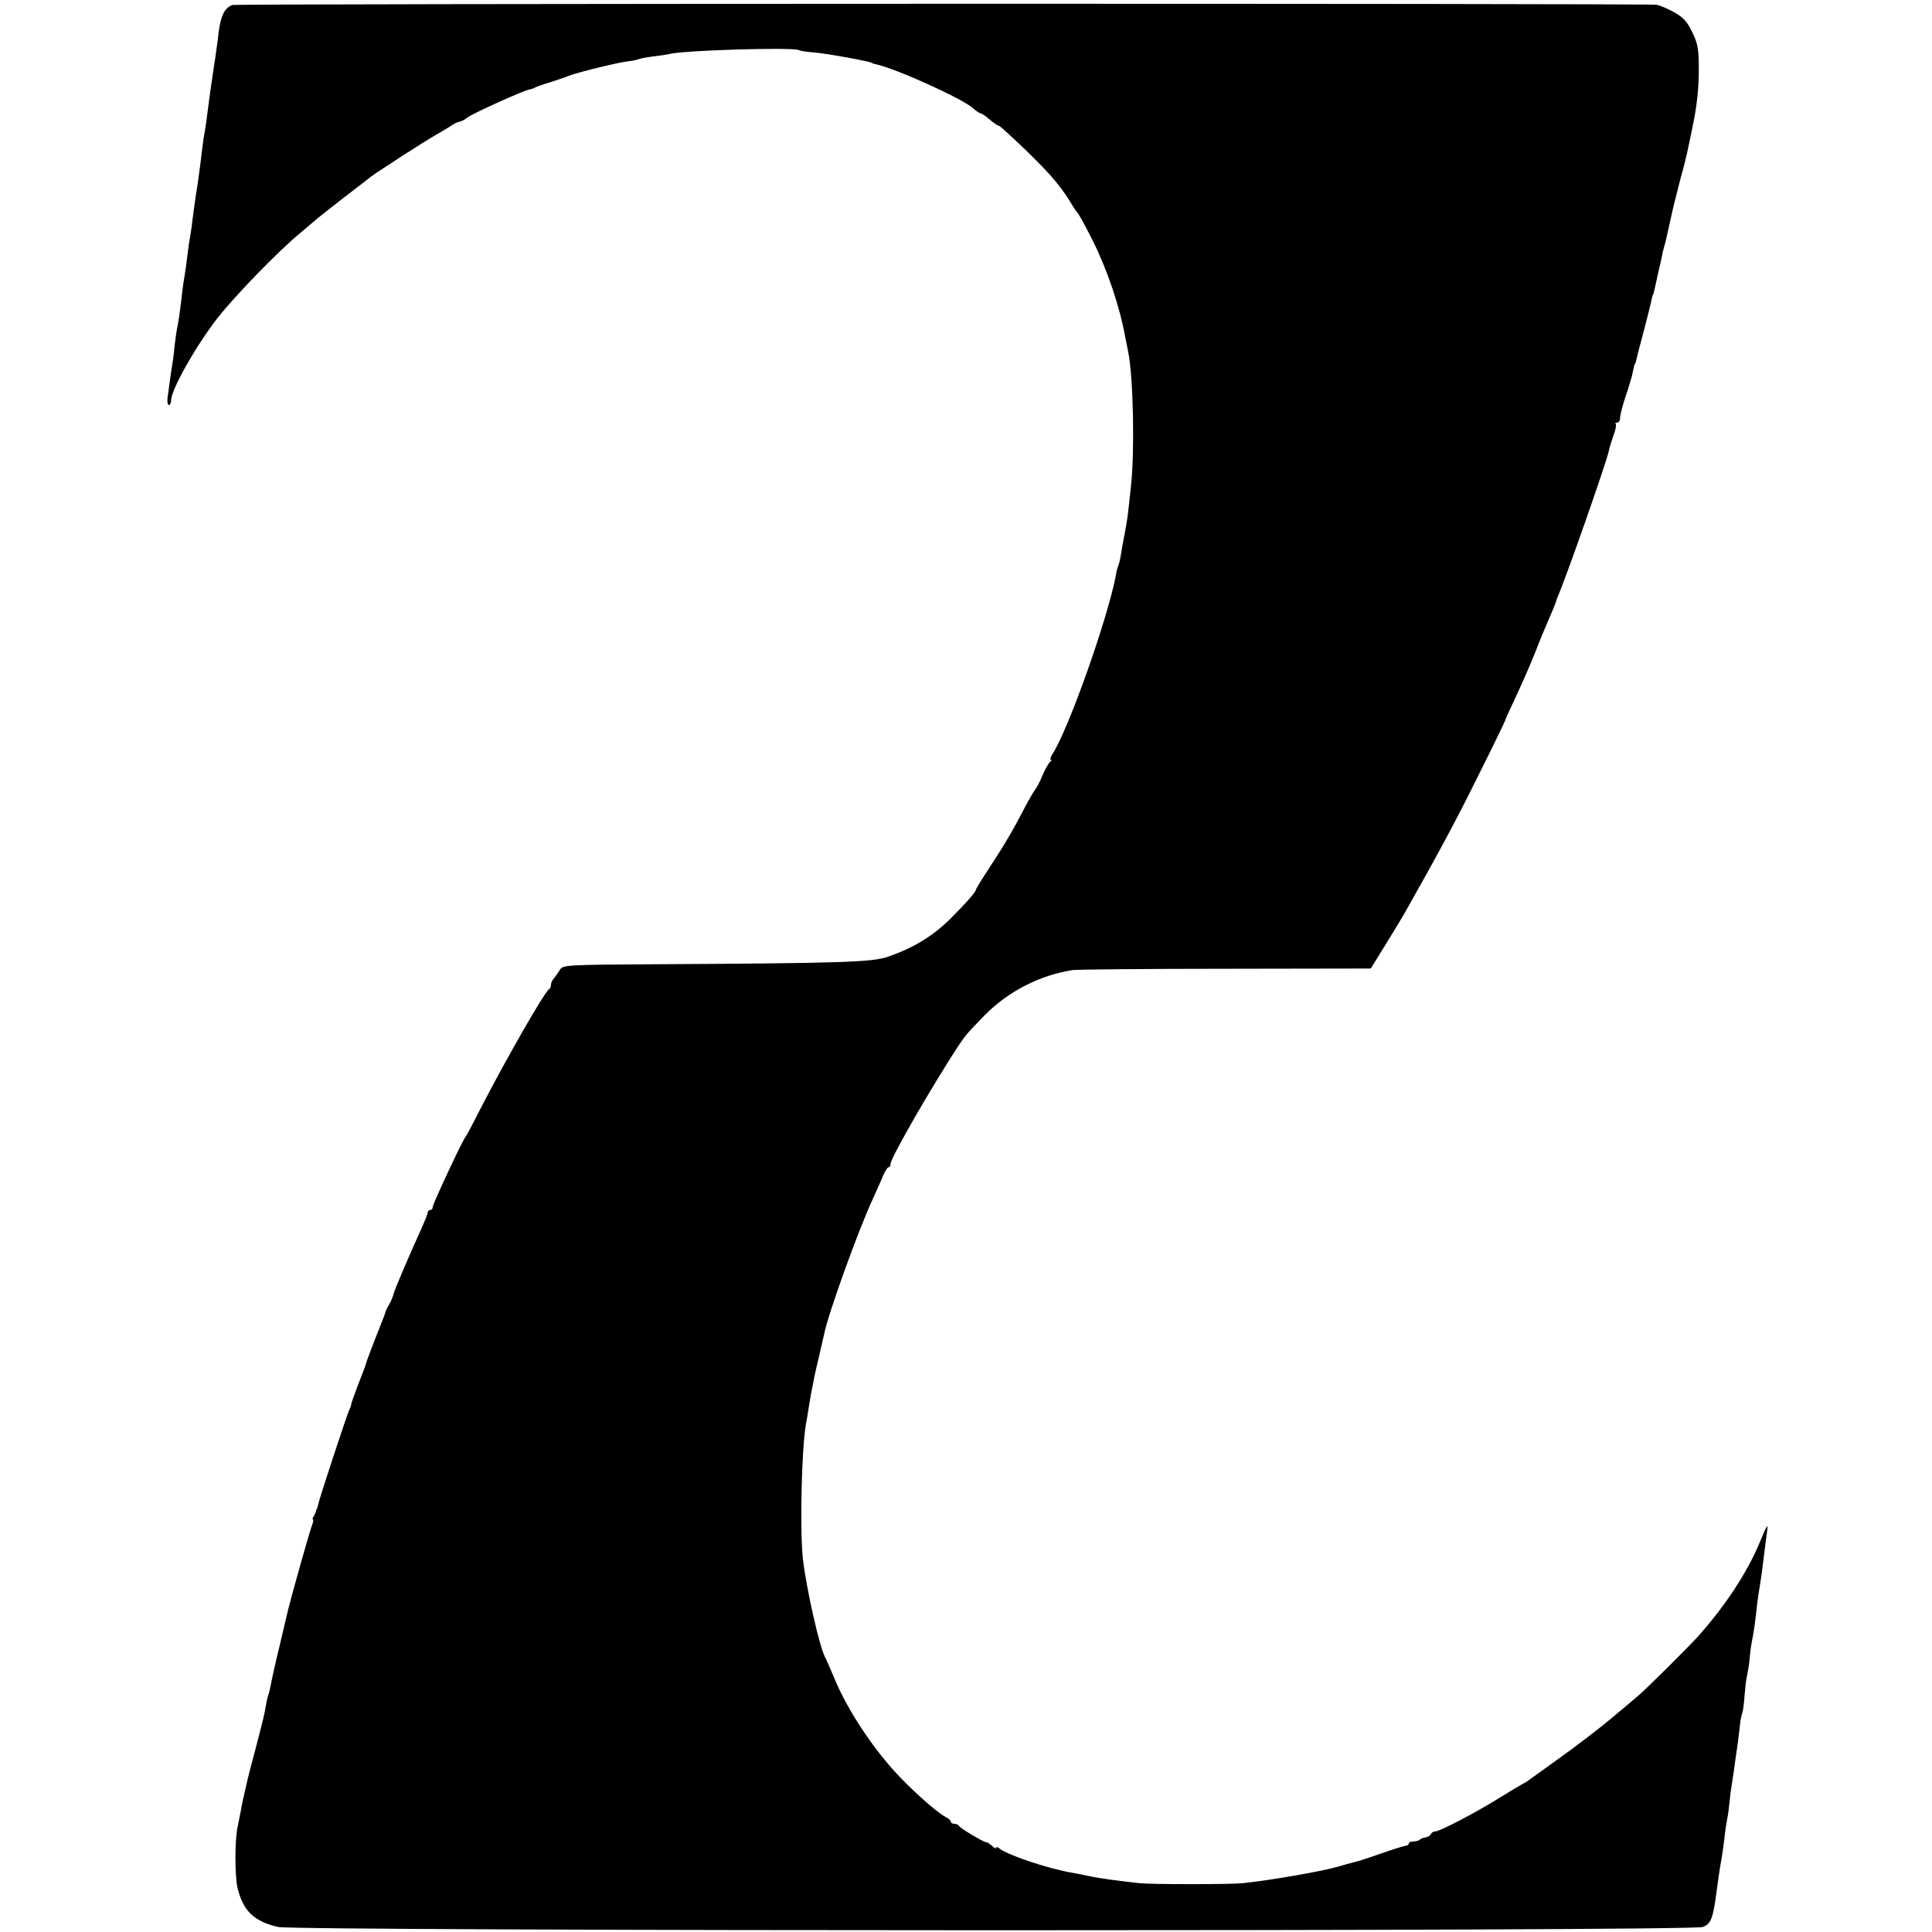
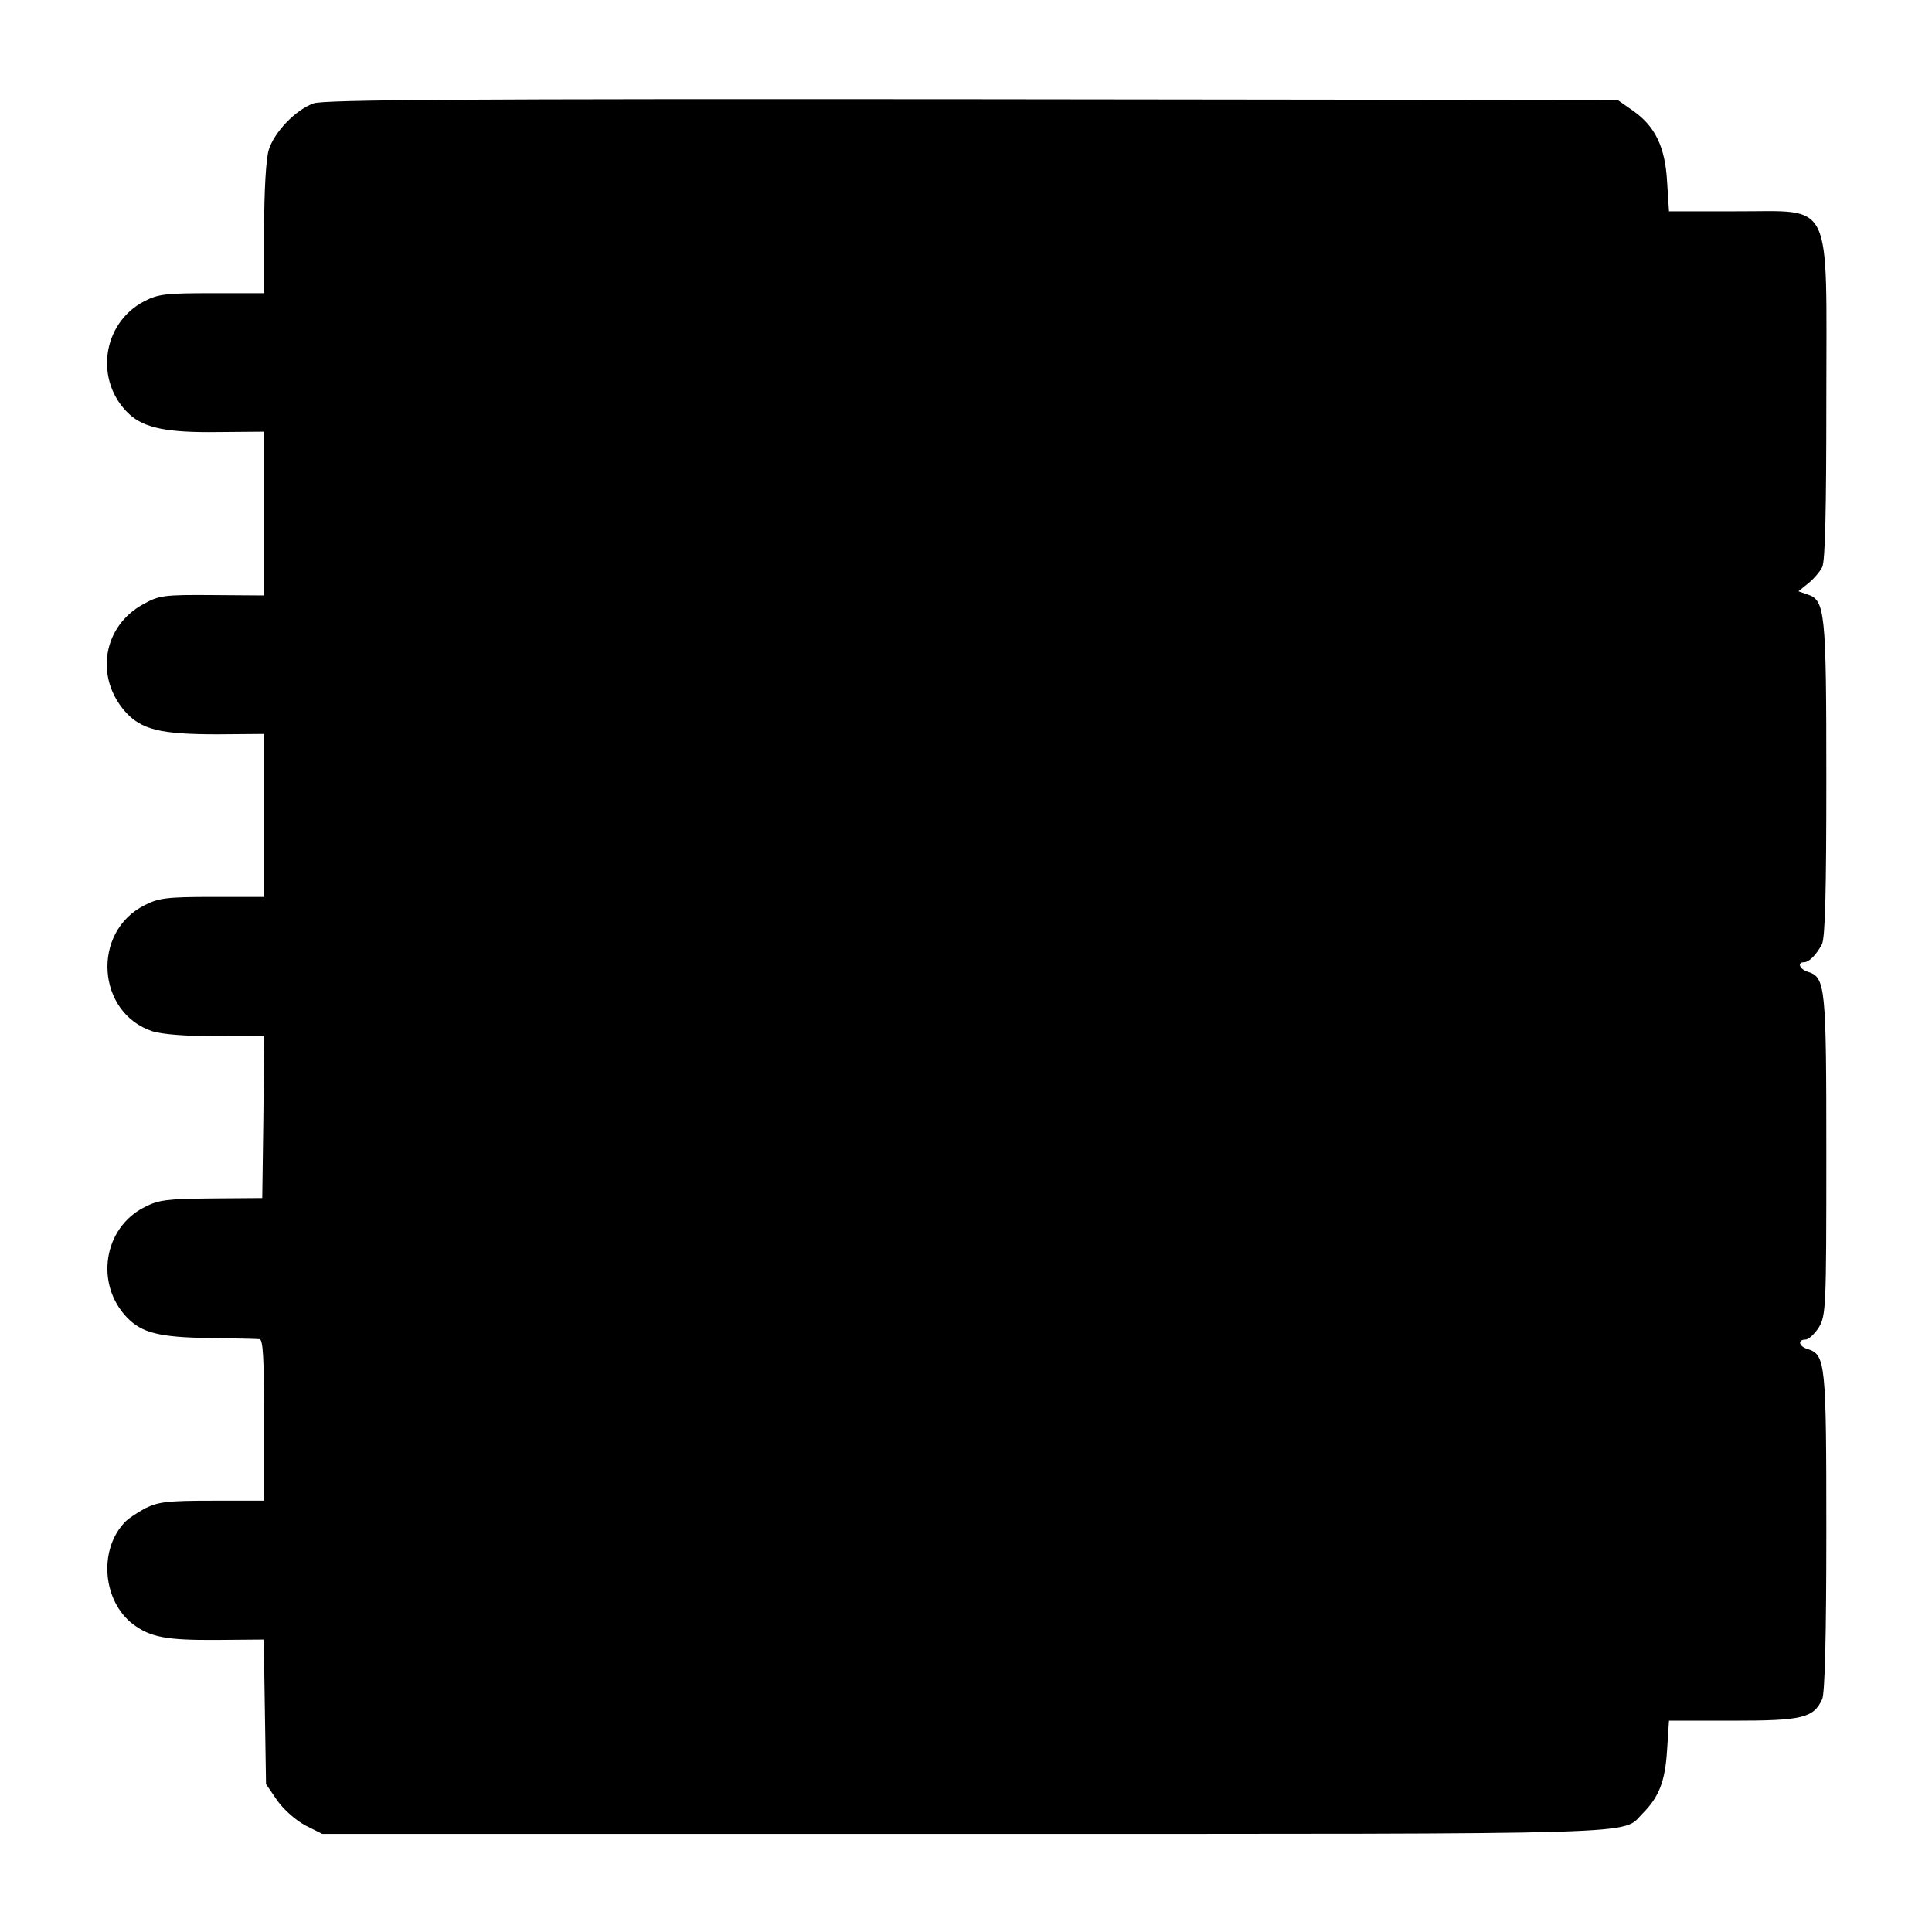
- <svg xmlns="http://www.w3.org/2000/svg" version="1.0" width="768pt" height="768pt" viewBox="0 0 768 768" preserveAspectRatio="xMidYMid meet">
-   <g transform="translate(0,768) scale(0.1,-0.1)" fill="#000000" stroke="none">
-     <path d="M923 7660 c-34 -14 -48 -47 -57 -135 -3 -22 -9 -69 -15 -105 -14 -94 -19 -129 -26 -185 -3 -27 -8 -62 -11 -77 -3 -15 -7 -42 -9 -60 -4 -37 -13 -106 -19 -147 -9 -55 -16 -107 -21 -146 -2 -22 -7 -51 -9 -65 -3 -14 -8 -47 -11 -75 -3 -27 -8 -63 -11 -80 -3 -16 -7 -43 -9 -60 -6 -58 -16 -130 -20 -145 -2 -8 -7 -42 -11 -75 -3 -33 -8 -69 -10 -80 -2 -11 -6 -38 -9 -60 -3 -22 -7 -52 -9 -67 -2 -16 1 -28 5 -28 5 0 9 8 9 18 0 42 96 213 184 327 70 89 241 266 331 340 26 22 53 45 59 50 6 6 56 45 111 88 55 42 105 81 110 85 25 19 215 142 260 167 28 16 56 33 64 39 7 5 20 11 28 12 8 2 22 9 31 17 17 14 224 108 246 111 6 1 16 4 21 7 6 4 35 14 65 23 30 10 64 21 75 26 27 11 192 52 230 56 17 2 37 6 44 9 8 3 35 8 60 11 26 3 53 7 61 9 49 15 490 28 515 16 5 -3 30 -7 55 -9 49 -3 235 -37 235 -42 0 -1 7 -3 15 -5 81 -17 348 -138 389 -176 11 -10 24 -19 28 -19 4 0 21 -11 37 -25 16 -14 32 -25 37 -25 4 0 56 -48 117 -107 96 -94 134 -140 177 -213 6 -10 16 -24 22 -31 6 -8 32 -56 57 -106 58 -116 108 -264 130 -388 3 -16 8 -41 11 -55 20 -99 26 -394 11 -530 -13 -123 -14 -133 -25 -190 -6 -30 -13 -70 -16 -89 -3 -19 -8 -37 -10 -41 -2 -4 -7 -20 -9 -36 -32 -170 -187 -610 -252 -711 -8 -13 -11 -23 -7 -23 5 0 3 -4 -2 -8 -6 -4 -19 -27 -30 -52 -10 -25 -24 -52 -31 -60 -6 -8 -26 -42 -43 -75 -42 -81 -73 -135 -137 -233 -30 -45 -54 -85 -54 -87 0 -10 -38 -53 -103 -118 -69 -68 -145 -115 -247 -150 -61 -22 -185 -26 -924 -30 -355 -2 -369 -3 -380 -22 -6 -10 -17 -25 -23 -33 -7 -7 -13 -19 -13 -27 0 -7 -3 -15 -7 -17 -16 -6 -178 -290 -276 -481 -28 -56 -54 -104 -57 -107 -10 -10 -130 -266 -130 -278 0 -7 -4 -12 -10 -12 -5 0 -10 -4 -10 -10 0 -5 -11 -33 -24 -62 -51 -112 -107 -244 -111 -260 -2 -9 -9 -27 -16 -40 -8 -13 -14 -25 -15 -28 -1 -6 -13 -38 -24 -65 -21 -52 -55 -141 -55 -145 0 -3 -13 -38 -29 -78 -15 -39 -29 -78 -30 -85 -1 -6 -4 -16 -8 -22 -6 -11 -118 -349 -123 -375 -2 -8 -4 -16 -5 -17 -2 -2 -3 -6 -4 -10 -1 -5 -5 -14 -9 -21 -5 -6 -6 -12 -3 -12 3 0 1 -12 -5 -27 -9 -23 -82 -283 -94 -333 -2 -8 -17 -71 -33 -140 -17 -69 -32 -138 -35 -155 -3 -16 -8 -37 -11 -45 -3 -8 -7 -28 -10 -45 -6 -34 -6 -35 -41 -170 -15 -55 -28 -107 -30 -115 -16 -69 -25 -109 -29 -135 -3 -16 -8 -41 -11 -55 -12 -51 -12 -195 -1 -244 22 -92 66 -134 161 -156 75 -17 5623 -18 5664 0 33 13 41 33 56 151 11 81 13 91 19 124 3 17 8 53 11 80 3 28 8 61 11 75 3 14 7 43 9 65 2 22 6 54 9 70 2 17 8 50 11 75 3 25 8 56 10 70 2 14 7 49 10 79 3 30 8 58 11 62 2 4 7 36 9 71 3 34 7 70 10 78 2 8 7 38 10 65 2 28 7 61 10 75 6 29 13 75 20 145 4 28 9 64 12 80 3 17 6 41 8 55 5 40 14 116 20 157 4 29 -2 19 -28 -44 -50 -122 -139 -257 -247 -378 -39 -43 -208 -211 -237 -235 -10 -9 -58 -49 -108 -91 -49 -41 -142 -112 -205 -157 -63 -45 -119 -86 -125 -90 -5 -4 -17 -11 -25 -15 -8 -4 -46 -27 -85 -51 -92 -58 -241 -136 -259 -136 -8 0 -16 -5 -18 -11 -2 -5 -11 -11 -20 -13 -10 -1 -21 -5 -24 -9 -4 -4 -16 -7 -26 -7 -10 0 -18 -4 -18 -8 0 -5 -6 -9 -12 -9 -7 -1 -53 -15 -101 -32 -48 -17 -98 -33 -110 -35 -12 -3 -38 -10 -57 -16 -61 -18 -266 -54 -380 -66 -47 -5 -366 -5 -410 0 -105 12 -150 18 -195 27 -27 6 -59 12 -70 14 -93 15 -261 71 -292 97 -7 6 -13 7 -13 3 0 -5 -8 -1 -17 8 -10 8 -20 15 -23 14 -8 -1 -105 56 -108 65 -2 4 -10 8 -18 8 -8 0 -14 4 -14 8 0 5 -8 13 -19 18 -28 14 -107 81 -176 152 -106 107 -218 275 -271 407 -14 33 -29 68 -34 77 -22 40 -73 265 -88 388 -13 111 -6 439 12 540 3 14 7 41 10 60 3 19 8 46 10 60 3 14 7 36 10 50 2 14 12 57 21 95 9 39 18 79 21 91 16 82 136 414 194 539 15 33 34 75 41 93 8 17 17 32 21 32 5 0 8 6 8 13 0 20 117 227 229 406 68 107 64 102 146 186 94 95 220 159 350 179 17 2 290 5 607 5 l577 1 57 92 c31 50 64 105 74 122 138 244 205 368 296 552 60 120 109 221 109 224 0 3 10 25 22 50 35 74 74 162 95 215 11 28 25 64 32 80 33 76 51 120 52 125 0 3 4 12 7 20 37 86 192 530 202 576 2 11 10 38 18 61 9 22 13 44 10 47 -4 3 -1 6 5 6 7 0 12 8 12 18 0 10 9 48 21 83 12 35 23 73 26 84 8 38 11 50 13 50 1 0 3 7 5 15 1 8 15 61 30 117 15 56 28 110 30 120 2 10 4 19 5 21 3 2 3 2 15 57 4 22 10 45 11 50 2 6 6 24 9 40 3 17 8 38 11 47 3 9 7 25 9 35 2 10 9 41 15 68 6 28 13 57 15 65 2 8 13 51 24 95 26 96 25 93 52 225 14 66 22 143 22 206 0 90 -3 108 -26 156 -21 44 -37 60 -75 81 -26 14 -57 27 -67 28 -81 6 -5645 5 -5662 -1z" />
+ <svg xmlns="http://www.w3.org/2000/svg" version="1.0" width="512pt" height="512pt" viewBox="0 0 512 512" preserveAspectRatio="xMidYMid meet">
+   <g transform="translate(0,512) scale(0.1,-0.1)" fill="#000000" stroke="none">
+     <path d="M831 4846 c-48 -17 -105 -77 -119 -124 -7 -24 -12 -107 -12 -209 l0 -170 -137 0 c-122 0 -143 -2 -180 -21 -113 -58 -134 -213 -40 -300 39 -36 100 -49 235 -47 l122 1 0 -217 0 -217 -138 1 c-128 1 -141 -1 -182 -24 -107 -58 -129 -192 -49 -284 43 -49 95 -61 245 -61 l124 1 0 -216 0 -216 -137 0 c-122 0 -143 -3 -180 -22 -141 -71 -127 -285 21 -334 26 -8 87 -13 169 -13 l127 1 -2 -215 -3 -215 -135 -1 c-118 -1 -140 -4 -177 -23 -109 -55 -132 -204 -46 -293 39 -40 84 -52 218 -54 66 -1 126 -2 133 -3 9 -1 12 -51 12 -214 l0 -214 -137 0 c-119 0 -143 -3 -178 -20 -22 -12 -48 -29 -57 -40 -67 -74 -55 -206 24 -267 47 -35 88 -43 225 -42 l122 1 3 -192 3 -191 30 -44 c18 -25 49 -52 75 -66 l44 -22 1703 0 c1847 0 1739 -3 1796 54 44 44 60 86 65 169 l5 77 169 0 c184 0 214 7 237 57 7 16 11 163 11 444 0 449 -2 469 -50 484 -23 7 -27 25 -5 25 8 0 24 15 35 32 19 32 20 52 20 456 0 452 -2 472 -50 487 -21 7 -28 25 -9 25 13 0 32 19 47 47 9 15 12 142 12 438 0 447 -3 475 -51 490 l-23 8 26 21 c14 11 31 31 37 43 8 15 11 150 11 445 0 541 21 497 -241 498 l-176 0 -5 78 c-5 93 -32 148 -91 189 l-40 28 -1711 2 c-1340 1 -1718 -1 -1745 -11z" />
  </g>
</svg>
